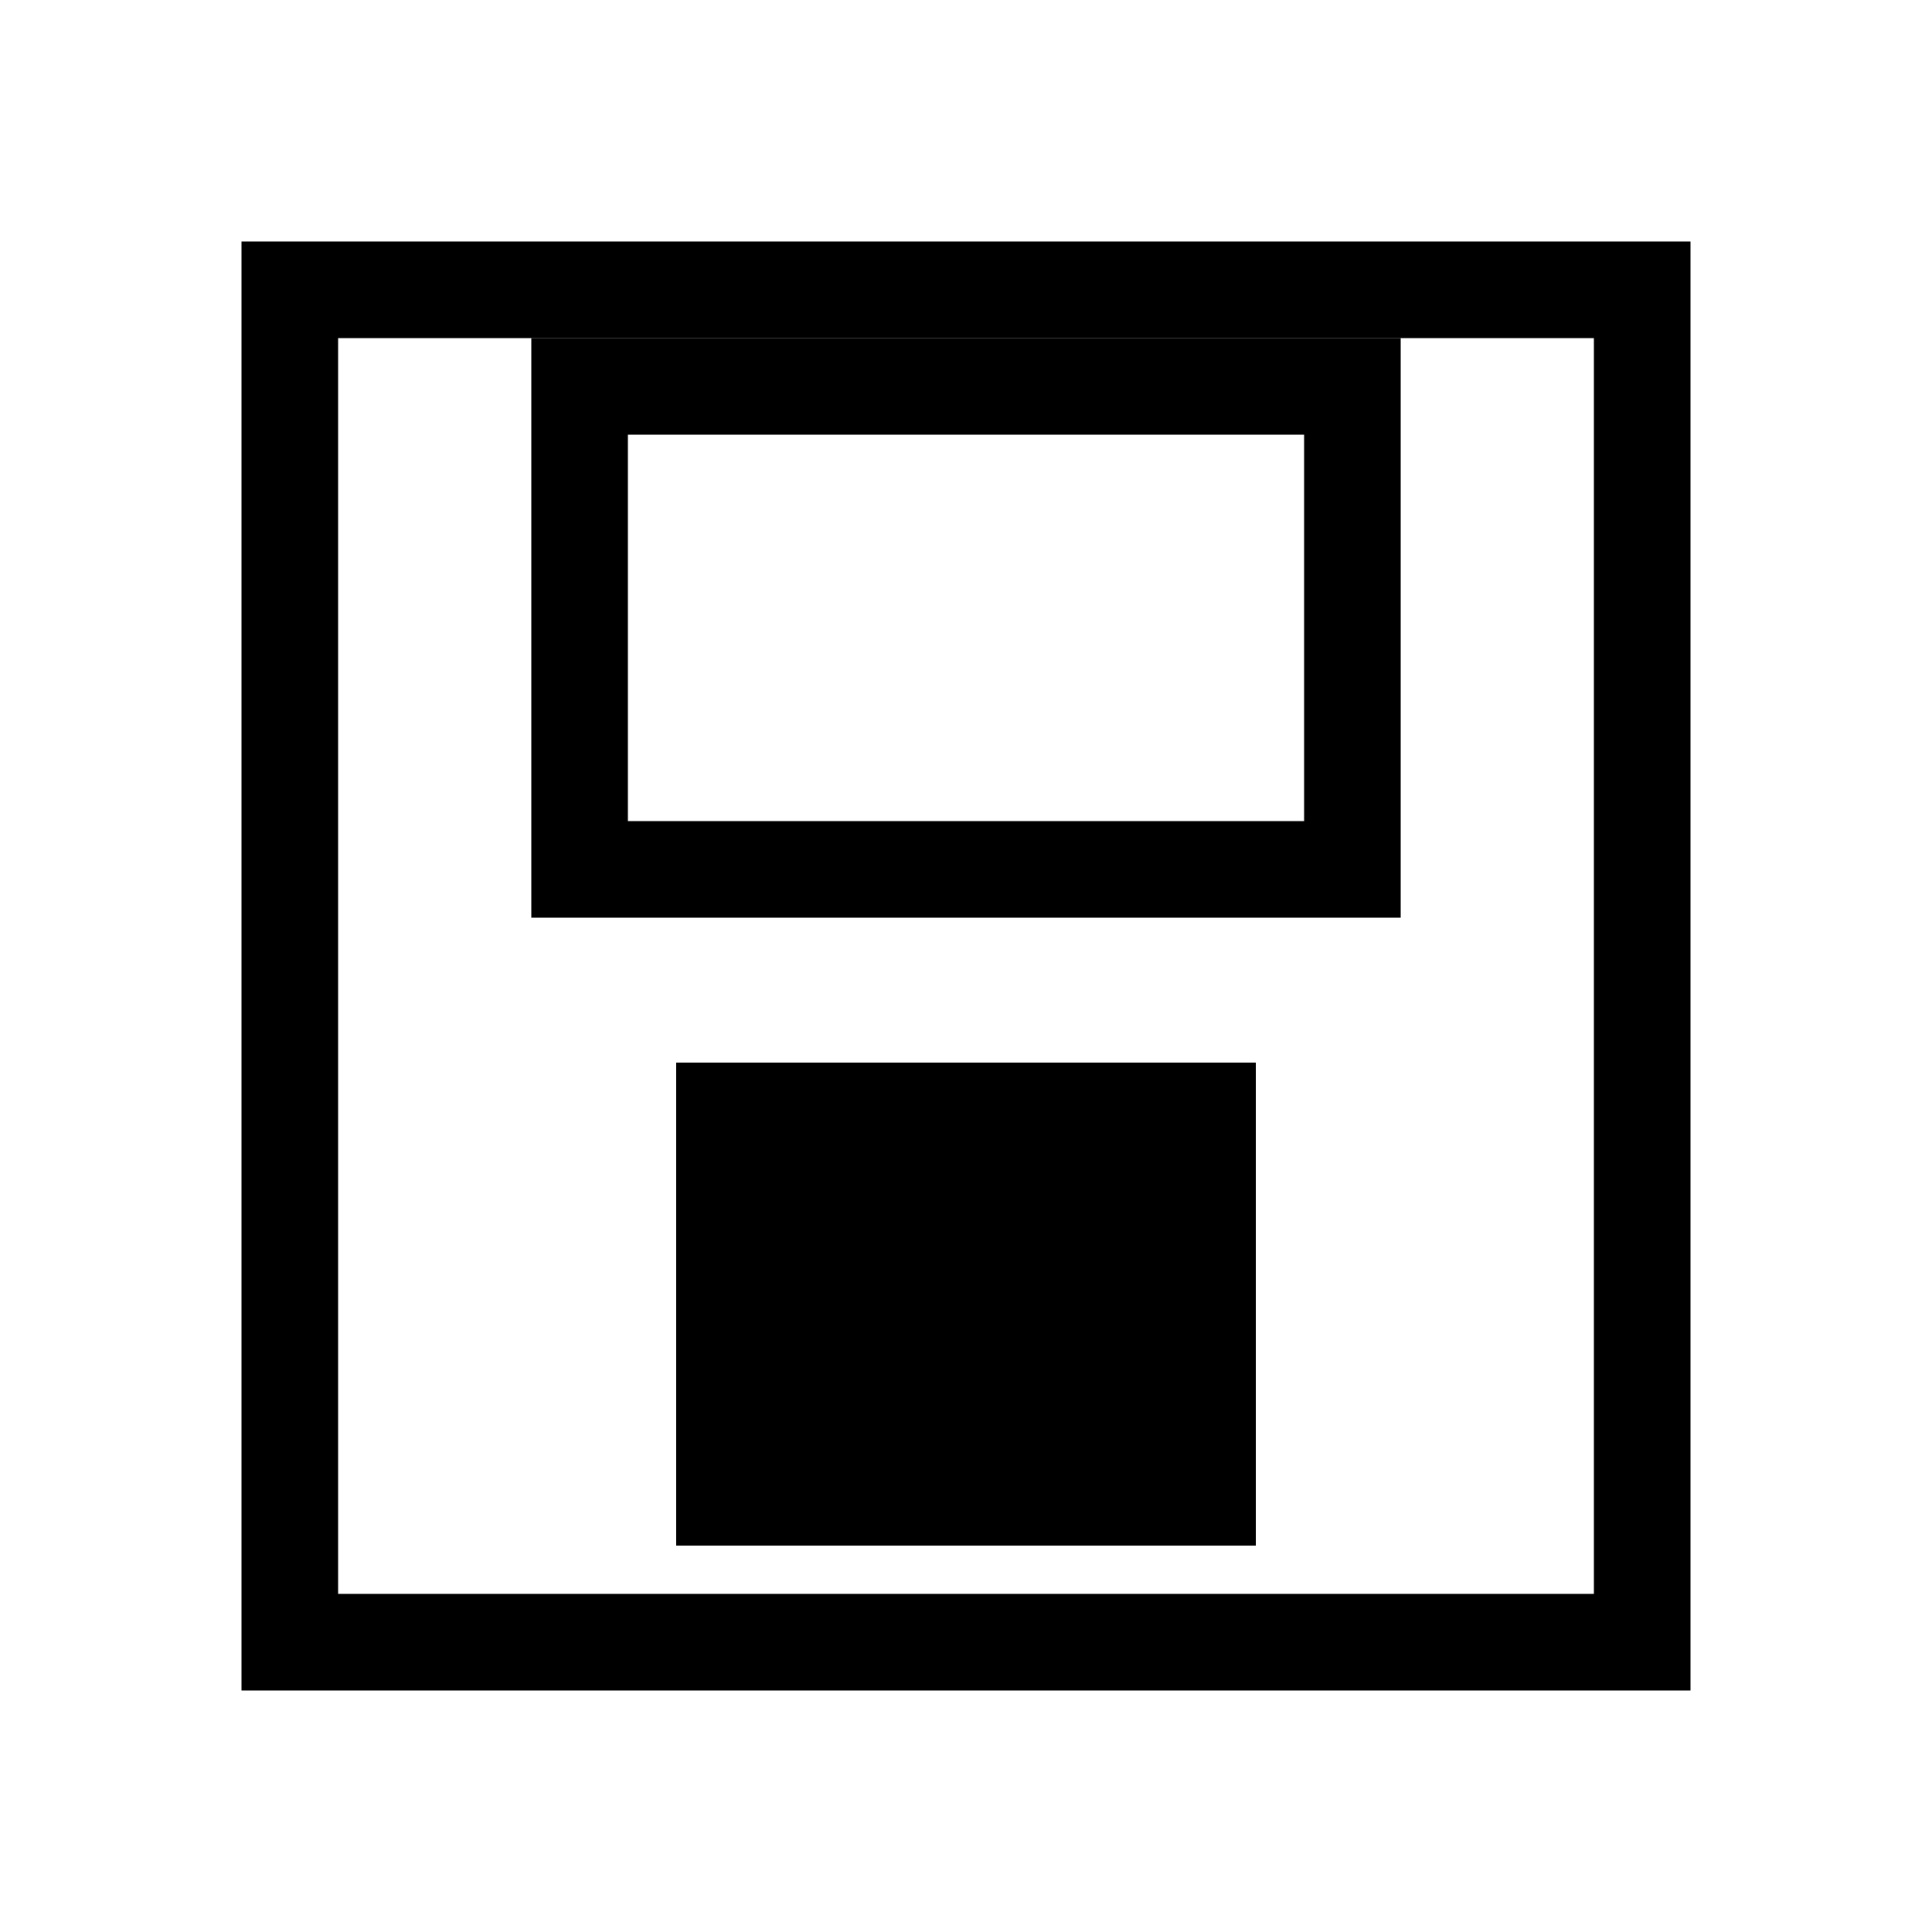
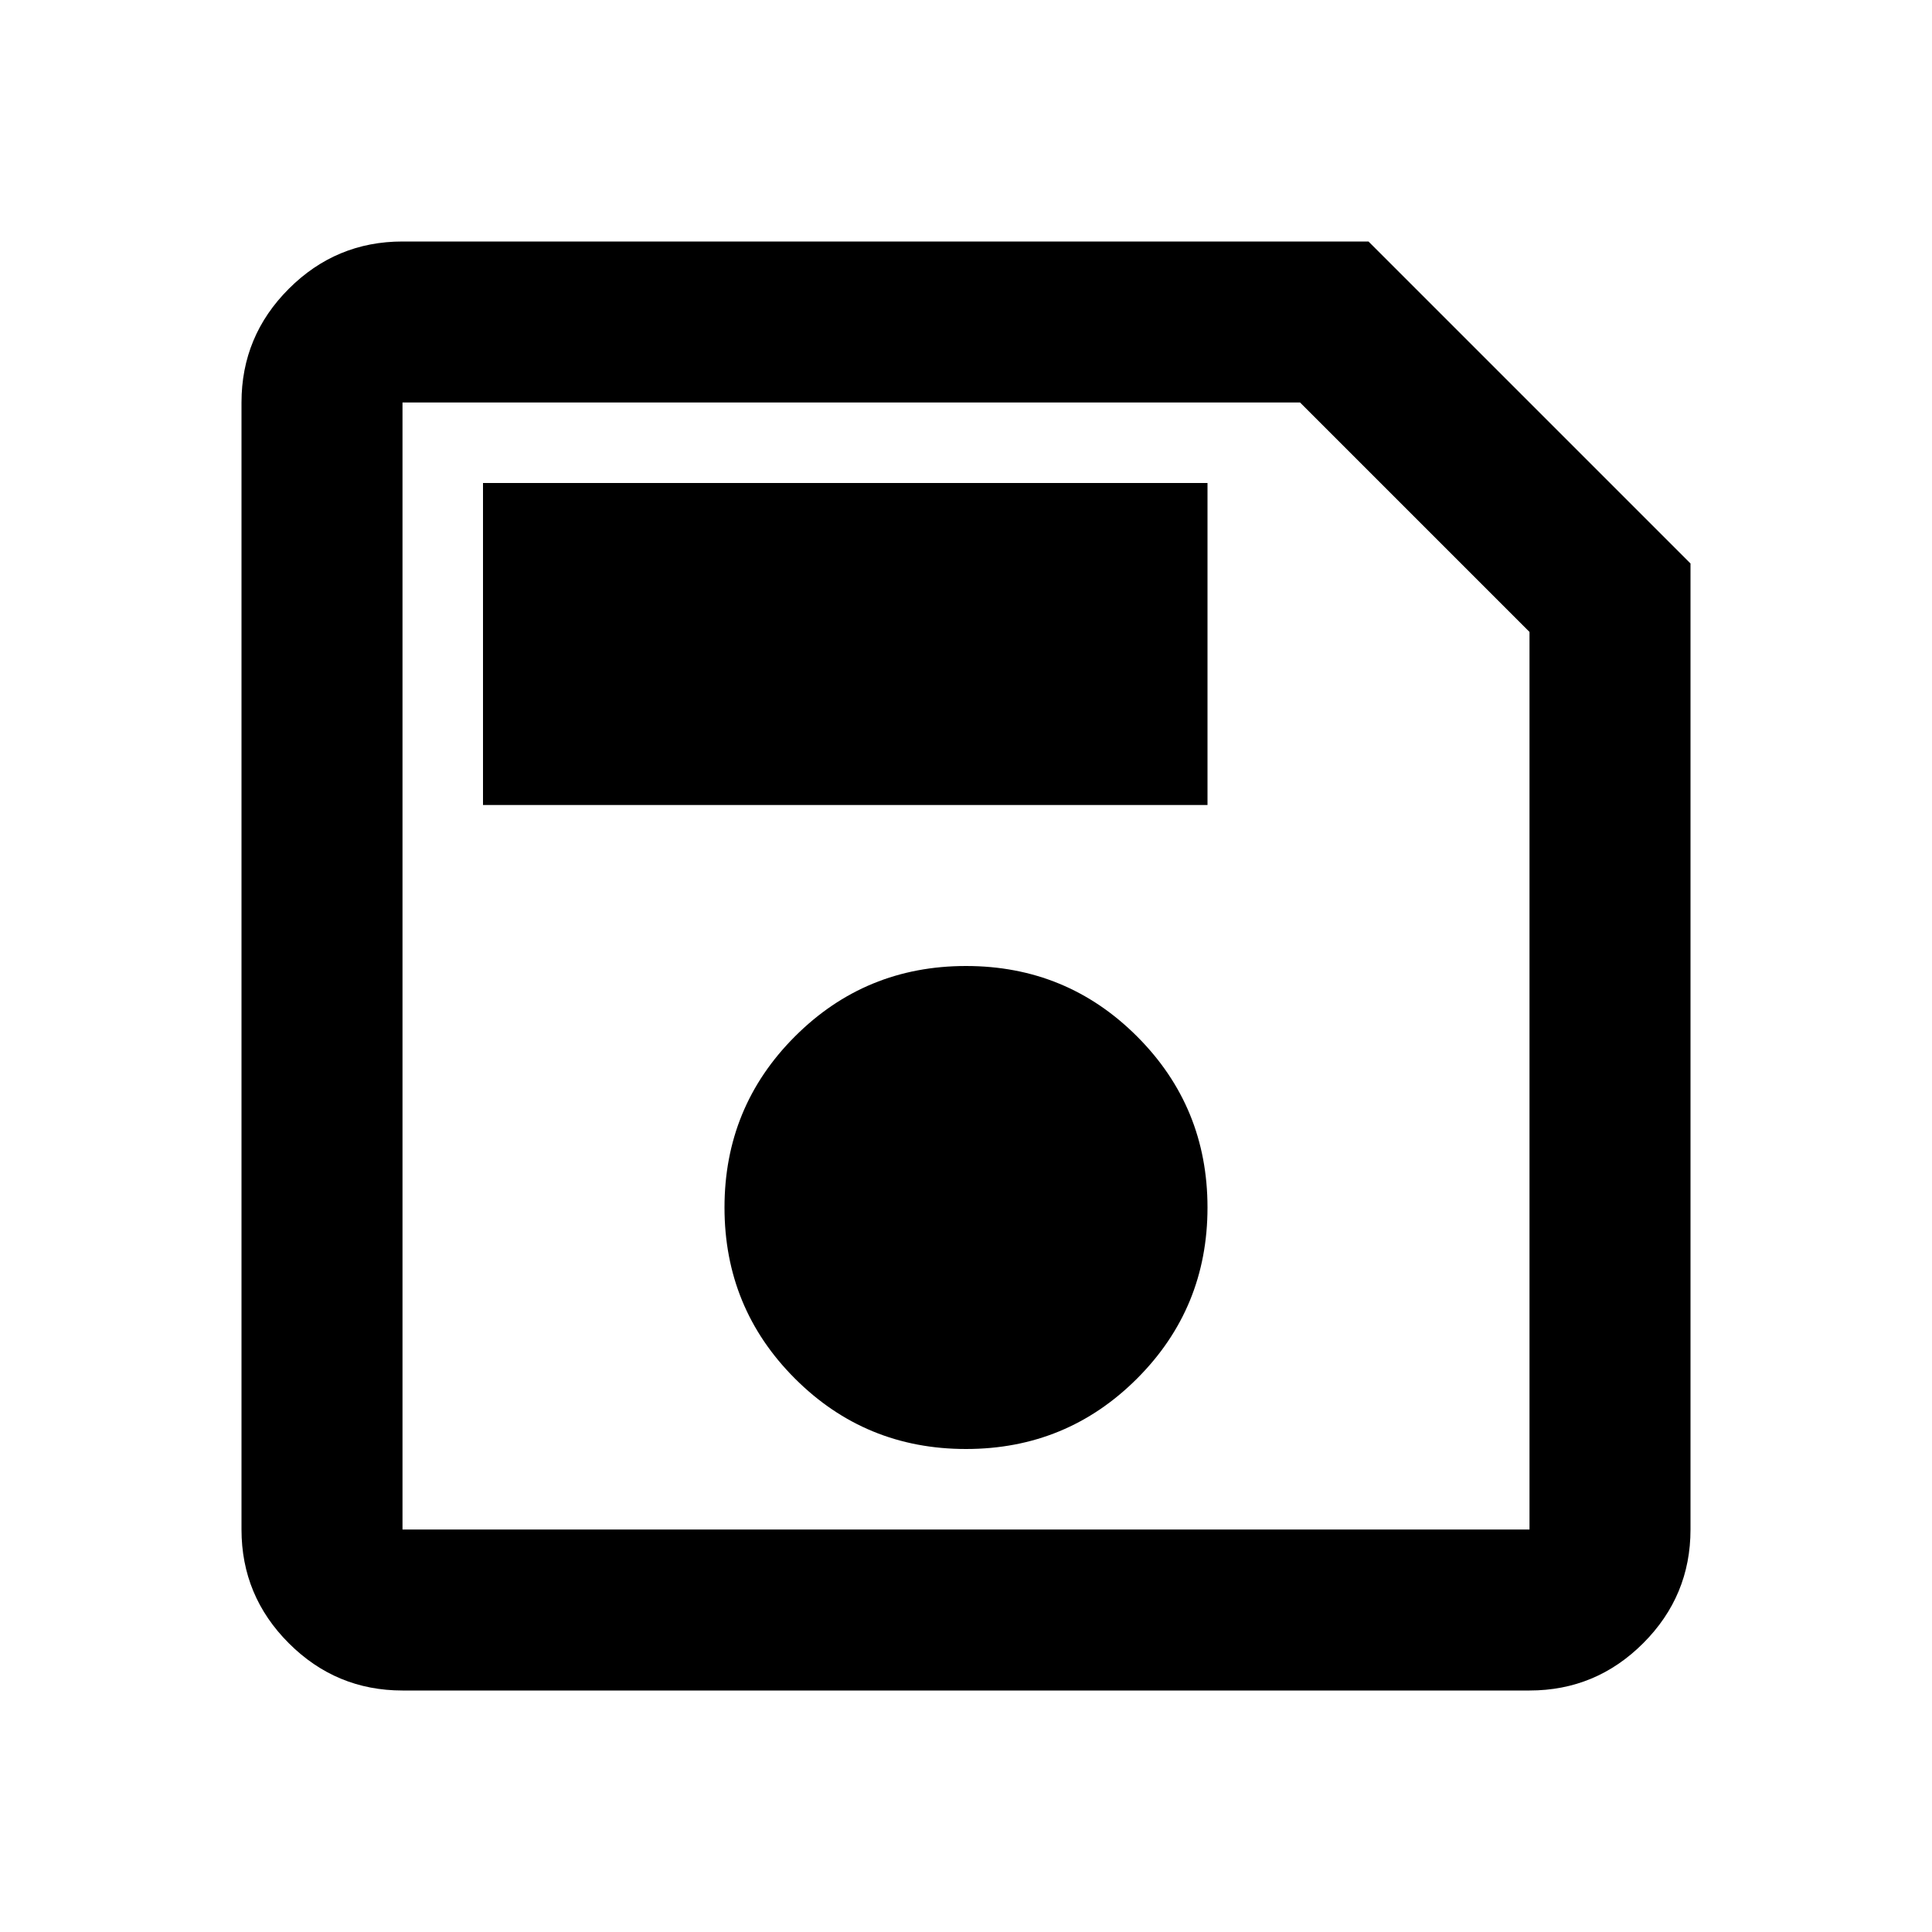
- <svg width="20" height="20" viewBox="0 0 20 20" fill="none" stroke="black" stroke-width="1">
-   <rect x="3" y="3" width="14" height="14" />
-   <rect x="6" y="4" width="8" height="5" />
-   <rect x="7" y="11" width="6" height="5" fill="black" stroke="none" />
+ <svg xmlns="http://www.w3.org/2000/svg" height="24px" viewBox="0 -960 960 960" width="24px" fill="#000000">
+   <path d="M840-680v480q0 33-23.5 56.5T760-120H200q-33 0-56.5-23.5T120-200v-560q0-33 23.5-56.5T200-840h480l160 160Zm-80 34L646-760H200v560h560v-446ZM480-240q50 0 85-35t35-85q0-50-35-85t-85-35q-50 0-85 35t-35 85q0 50 35 85t85 35ZM240-560h360v-160H240v160Zm-40-86v446-560 114Z" />
</svg>
